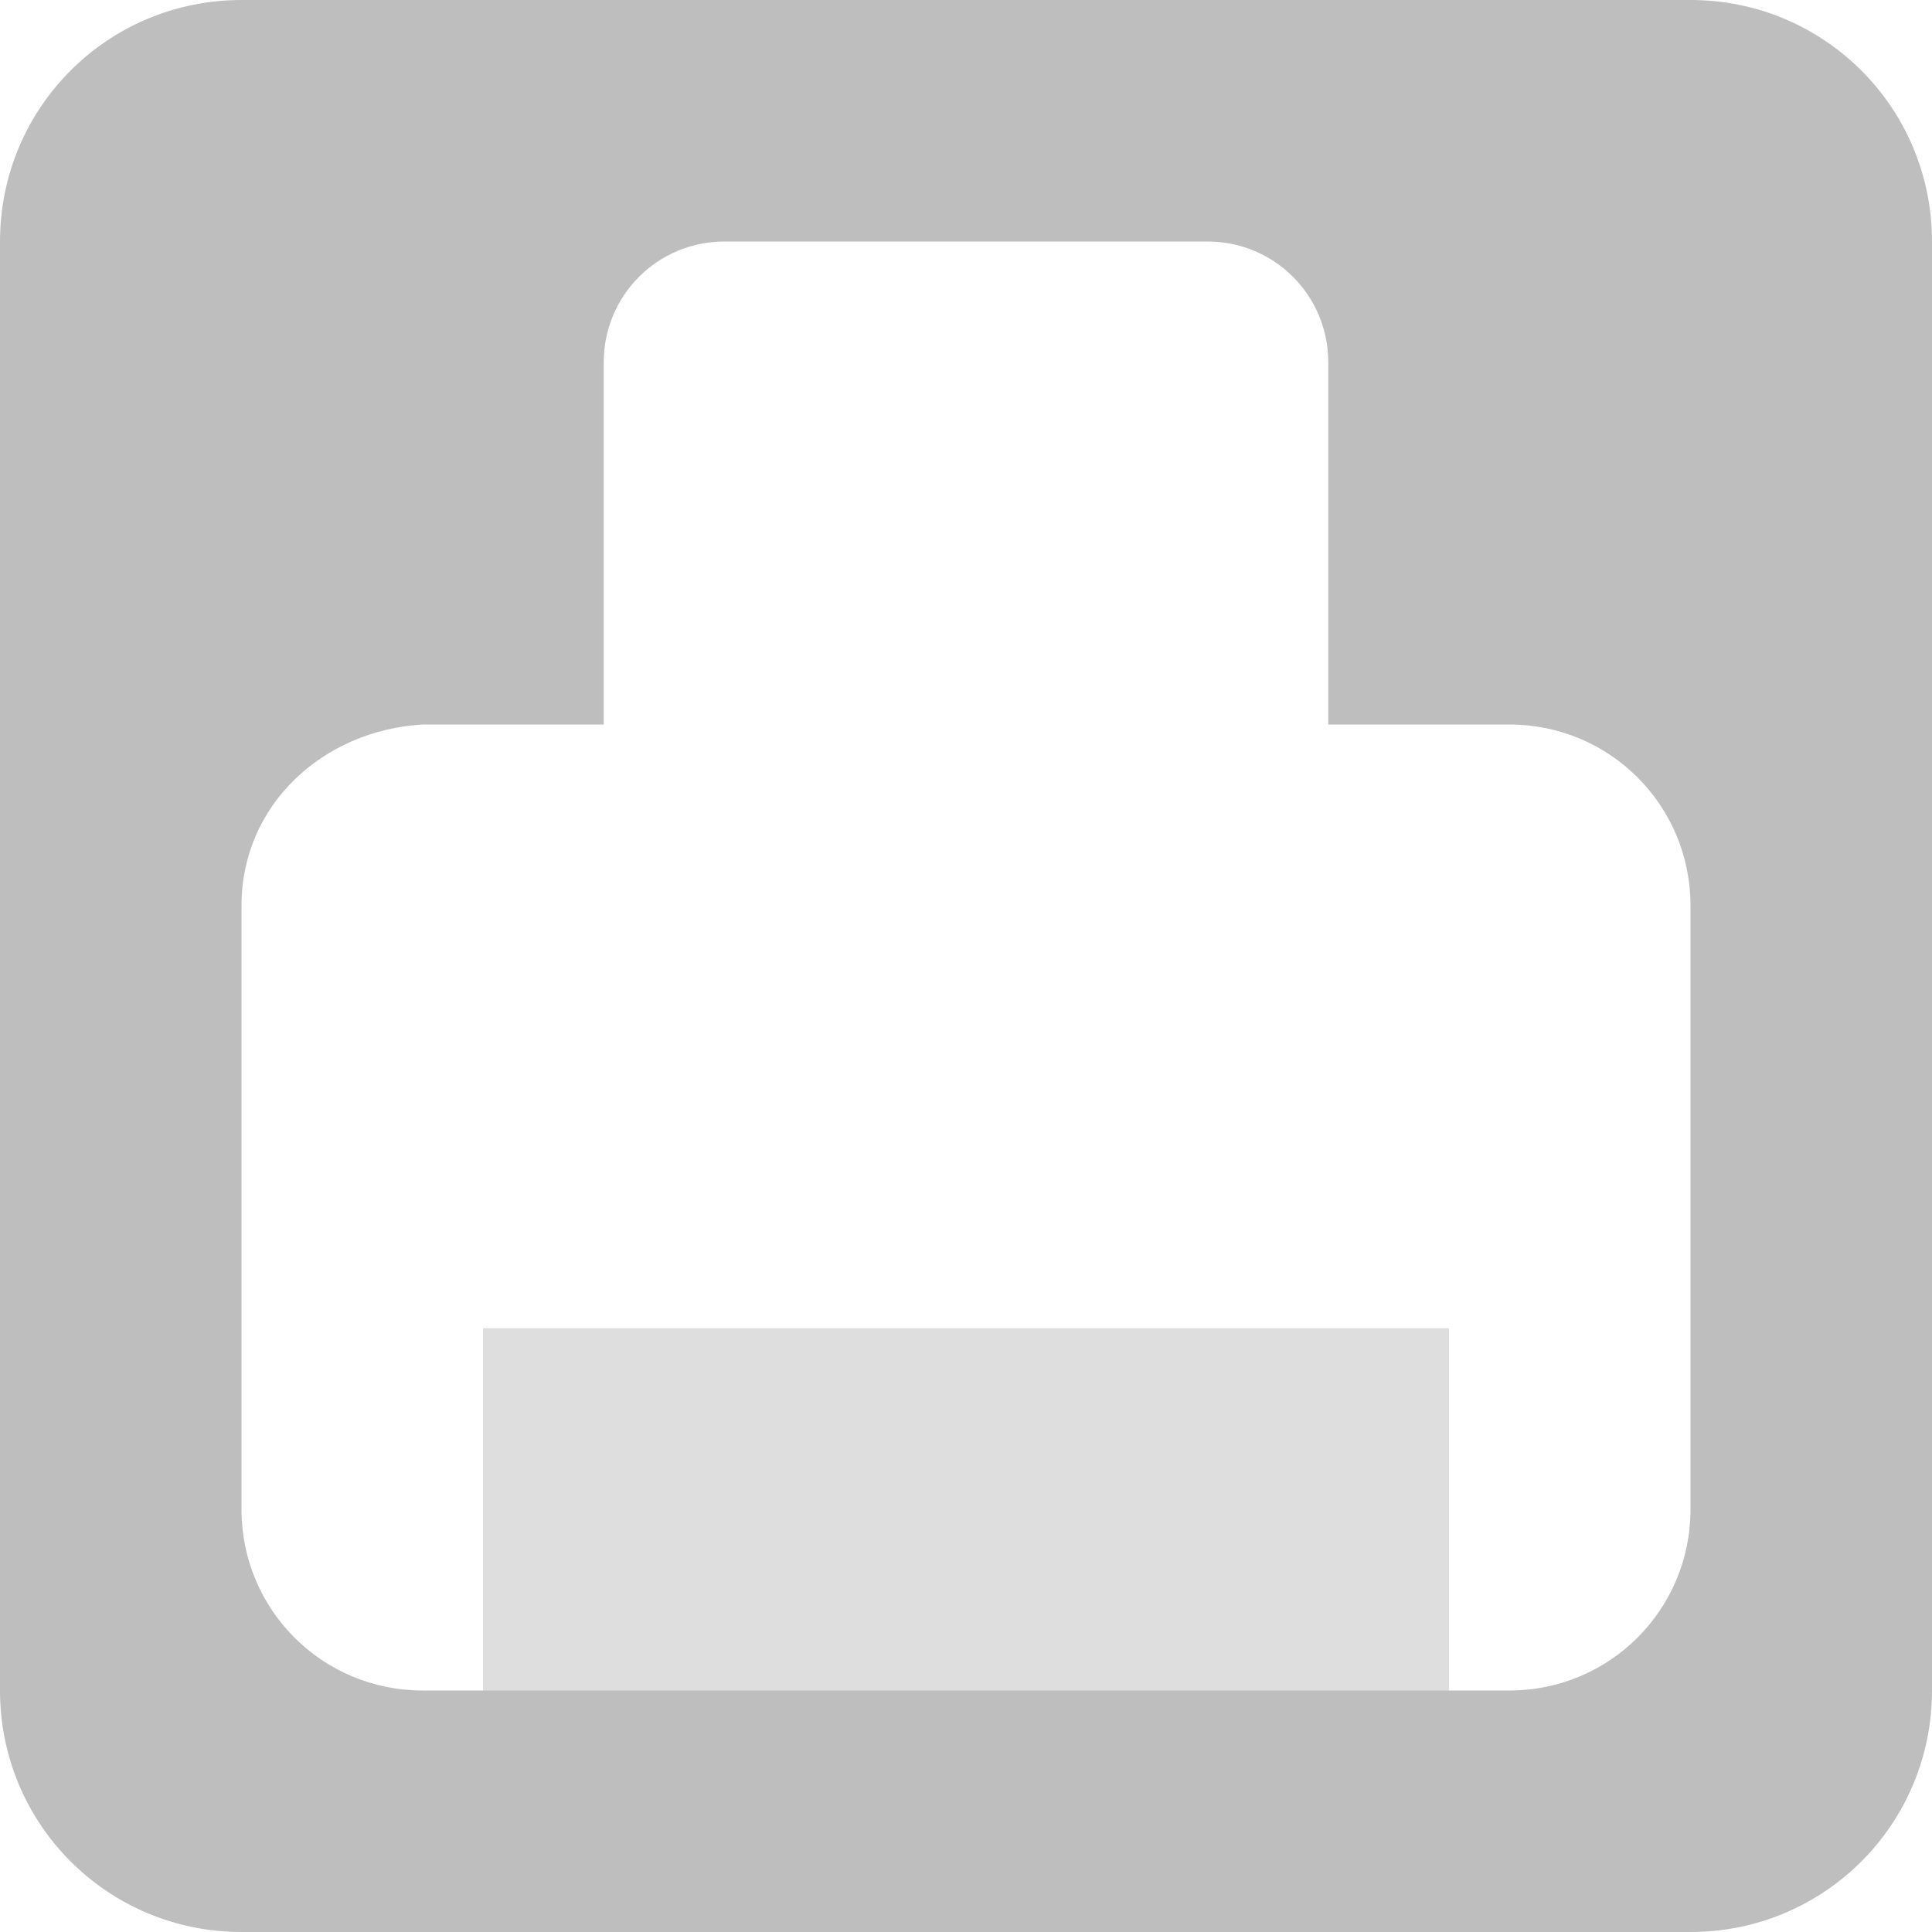
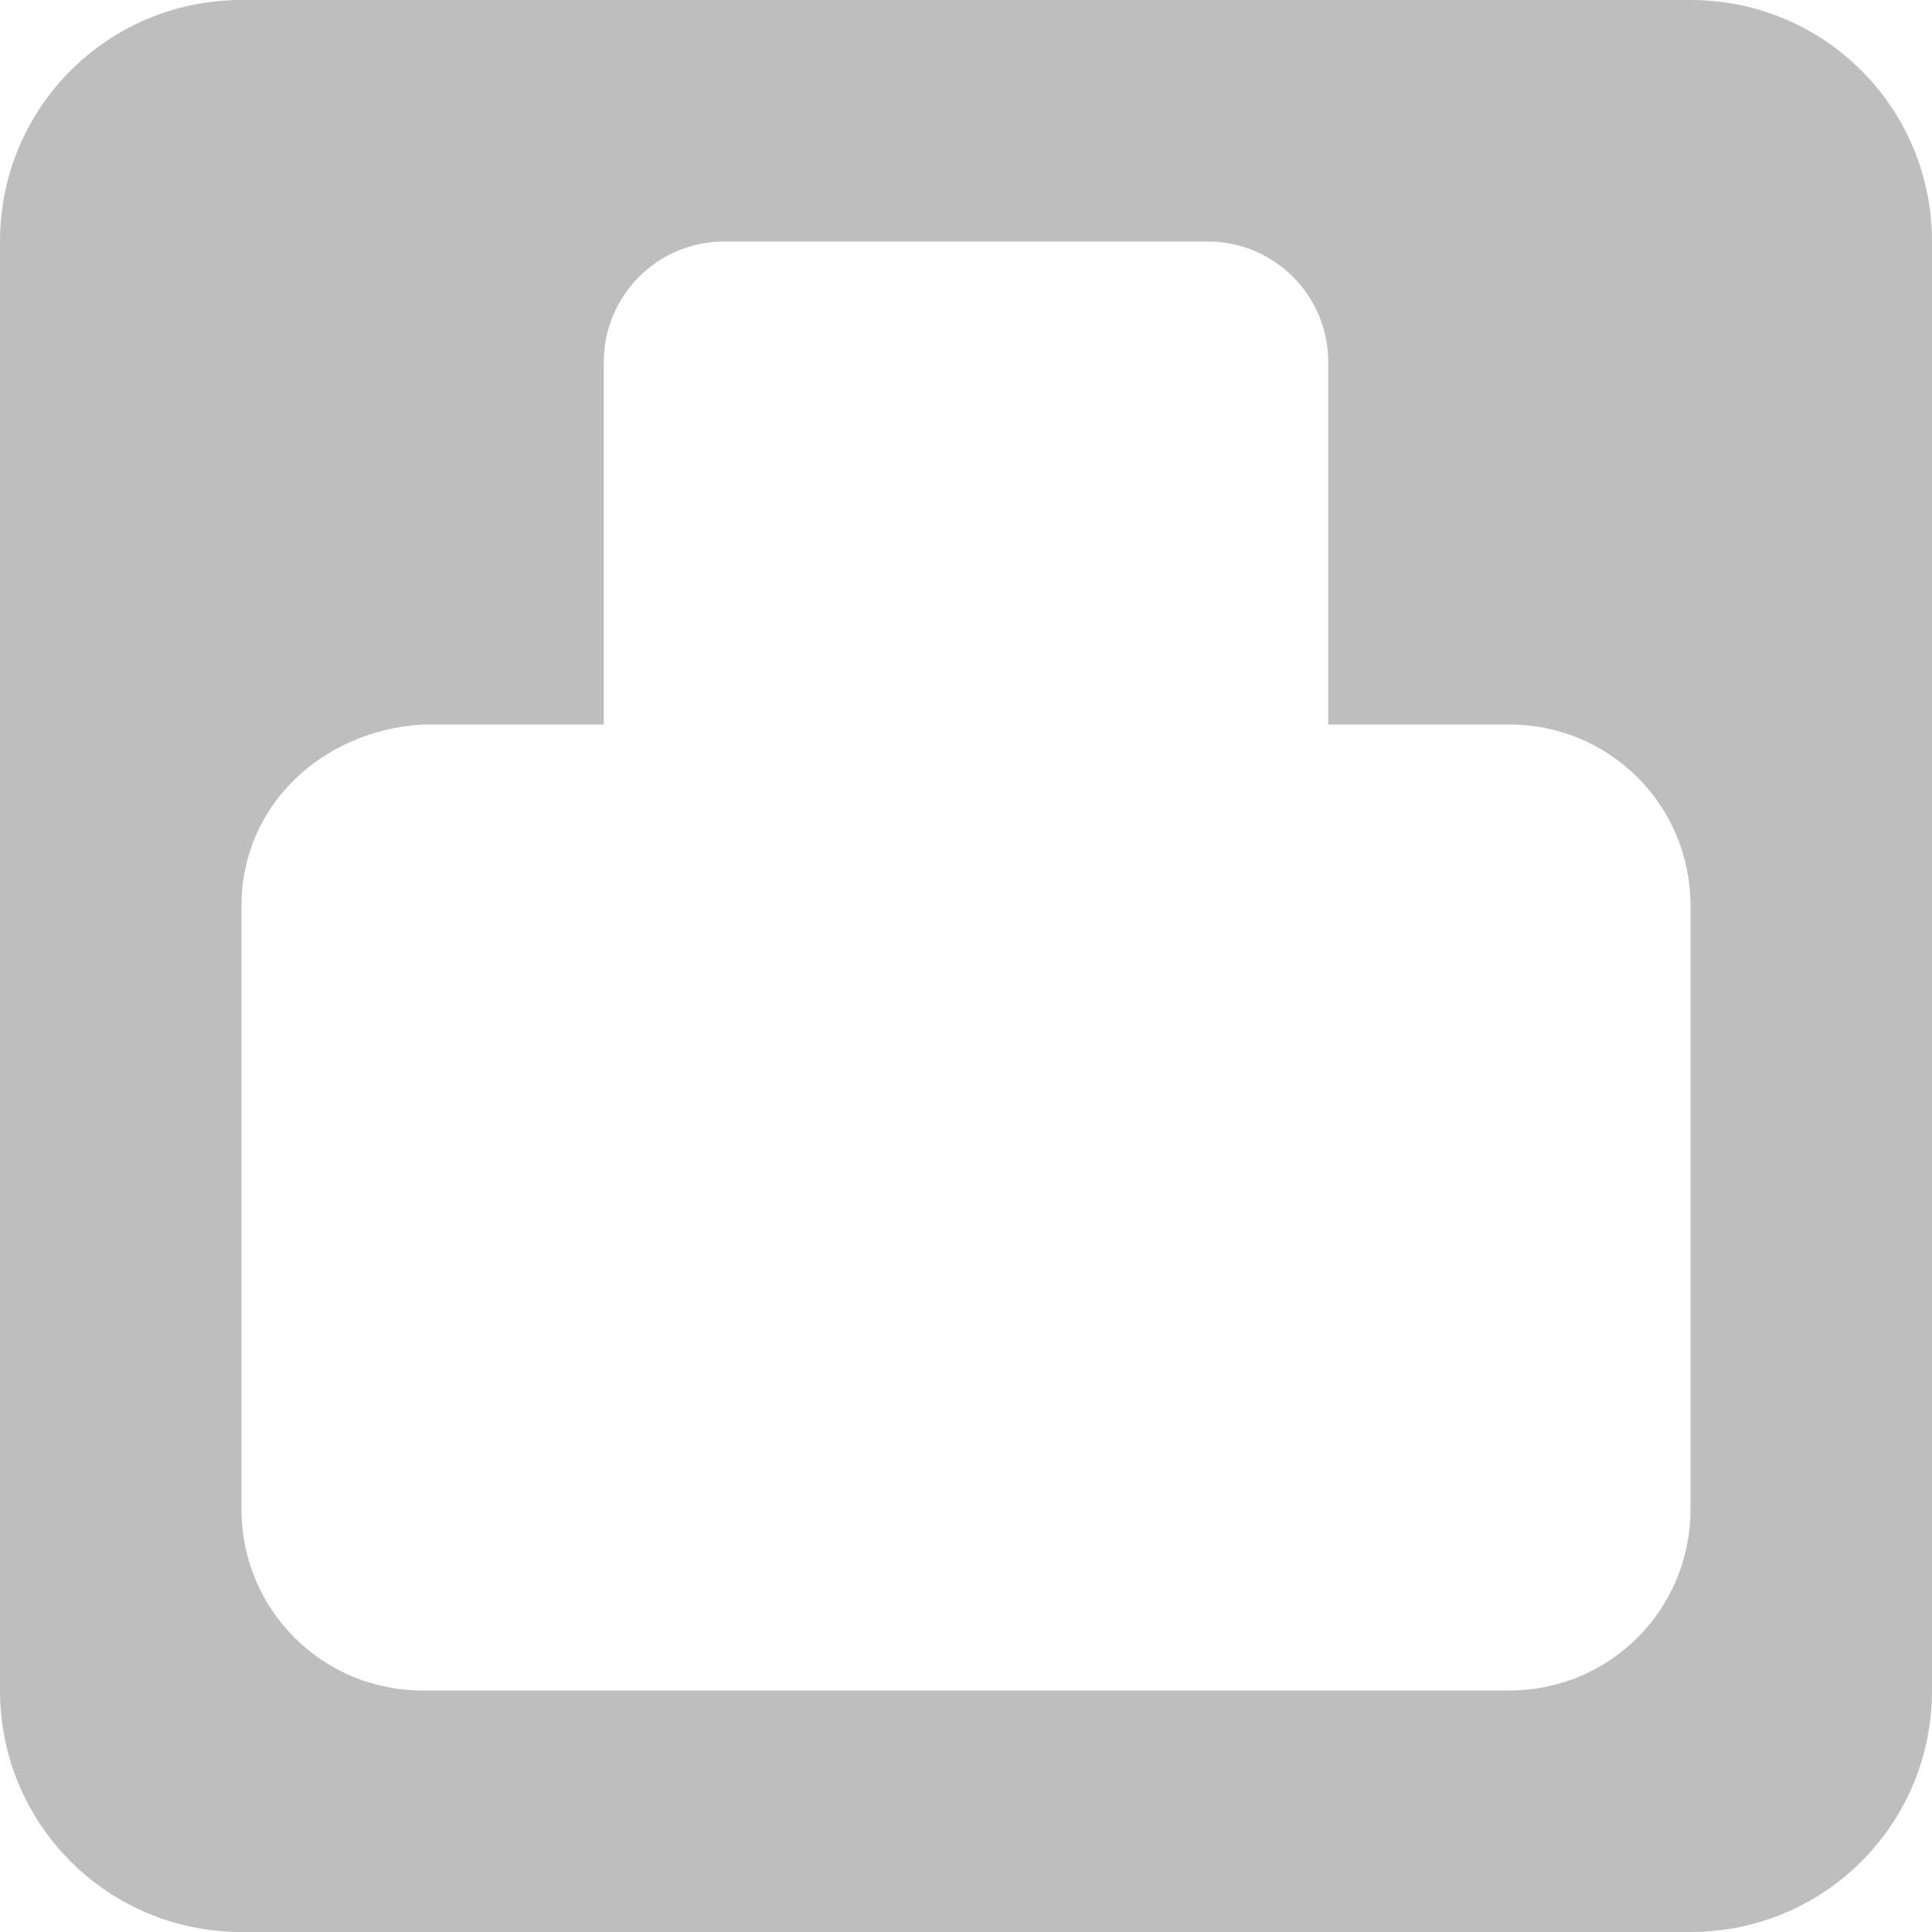
<svg xmlns="http://www.w3.org/2000/svg" enable-background="new 0 0 32 32" height="16" id="Layer_1" version="1.1" viewBox="0 0 16 16" width="16" xml:space="preserve">
  <defs id="defs10" />
  <path style="fill:#bebebe;fill-opacity:1;stroke:none" d="M 2,0 C 0.892,0 0,0.892 0,2 l 0,12 c 0,1.108 0.892,2 2,2 l 12,0 c 1.108,0 2,-0.892 2,-2 L 16,2 C 16,0.892 15.108,0 14,0 z m 4,2 4,0 c 0.554,0 1,0.446 1,1 l 0,3 1.5,0 C 13.331,6 14,6.669 14,7.5 l 0,5 c 0,0.831 -0.669,1.5 -1.5,1.5 l -9,0 C 2.669,14 2,13.331 2,12.5 l 0,-5 C 2,6.669 2.67,6.049 3.5,6 L 5,6 5,3 C 5,2.446 5.446,2 6,2 z" id="rect3015" />
  <g id="layer9" style="display:inline" transform="translate(-41.0002,-447)" />
-   <rect y="11" x="4" width="8" style="opacity:0.5;color:#bebebe;fill:#bebebe;fill-opacity:1;fill-rule:nonzero;stroke:none;stroke-width:0;marker:none;visibility:visible;display:inline;overflow:visible;enable-background:accumulate" ry="0" id="rect6088" height="4" />
  <g id="layer11" transform="translate(-41.0002,-447)" />
  <g id="layer13" style="display:inline" transform="translate(-41.0002,-447)" />
  <g id="layer14" transform="translate(-41.0002,-447)" />
  <g id="layer15" style="display:inline" transform="translate(-41.0002,-447)" />
  <g id="g71291" style="display:inline" transform="translate(-41.0002,-447)" />
  <g id="g4953" style="display:inline" transform="translate(-41.0002,-447)" />
  <g id="layer12" style="display:inline" transform="translate(-41.0002,-447)" />
</svg>
